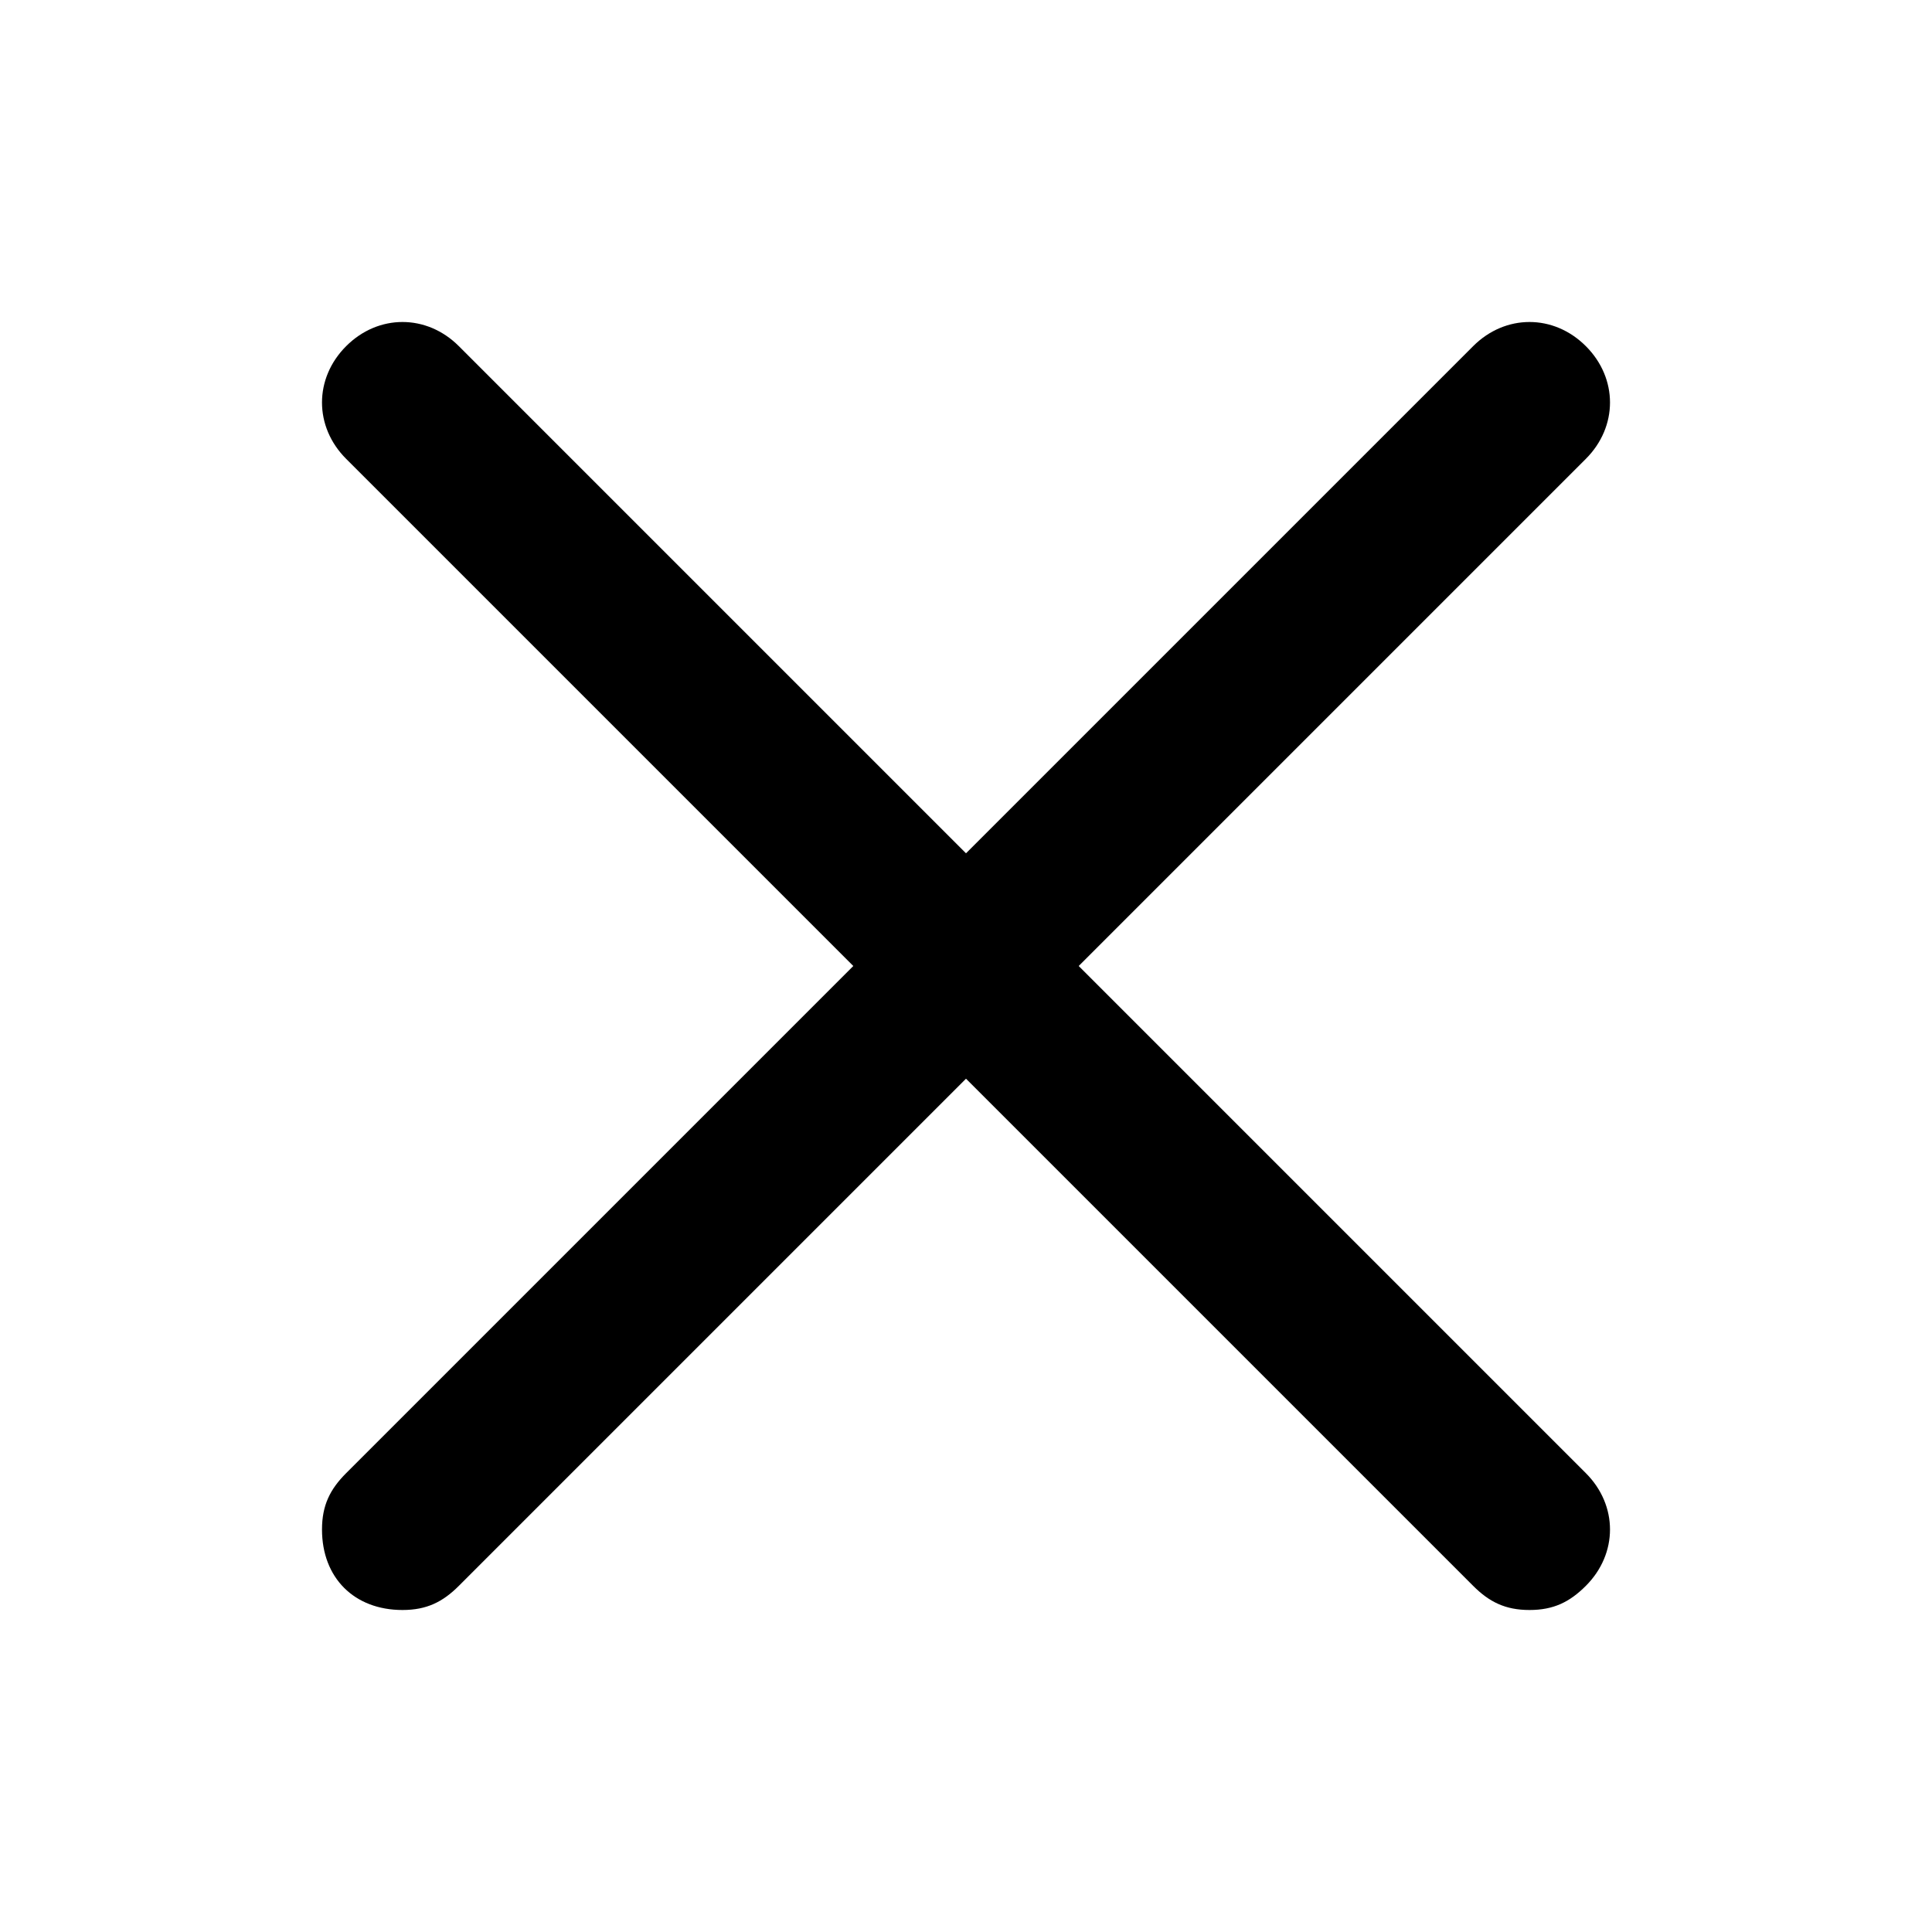
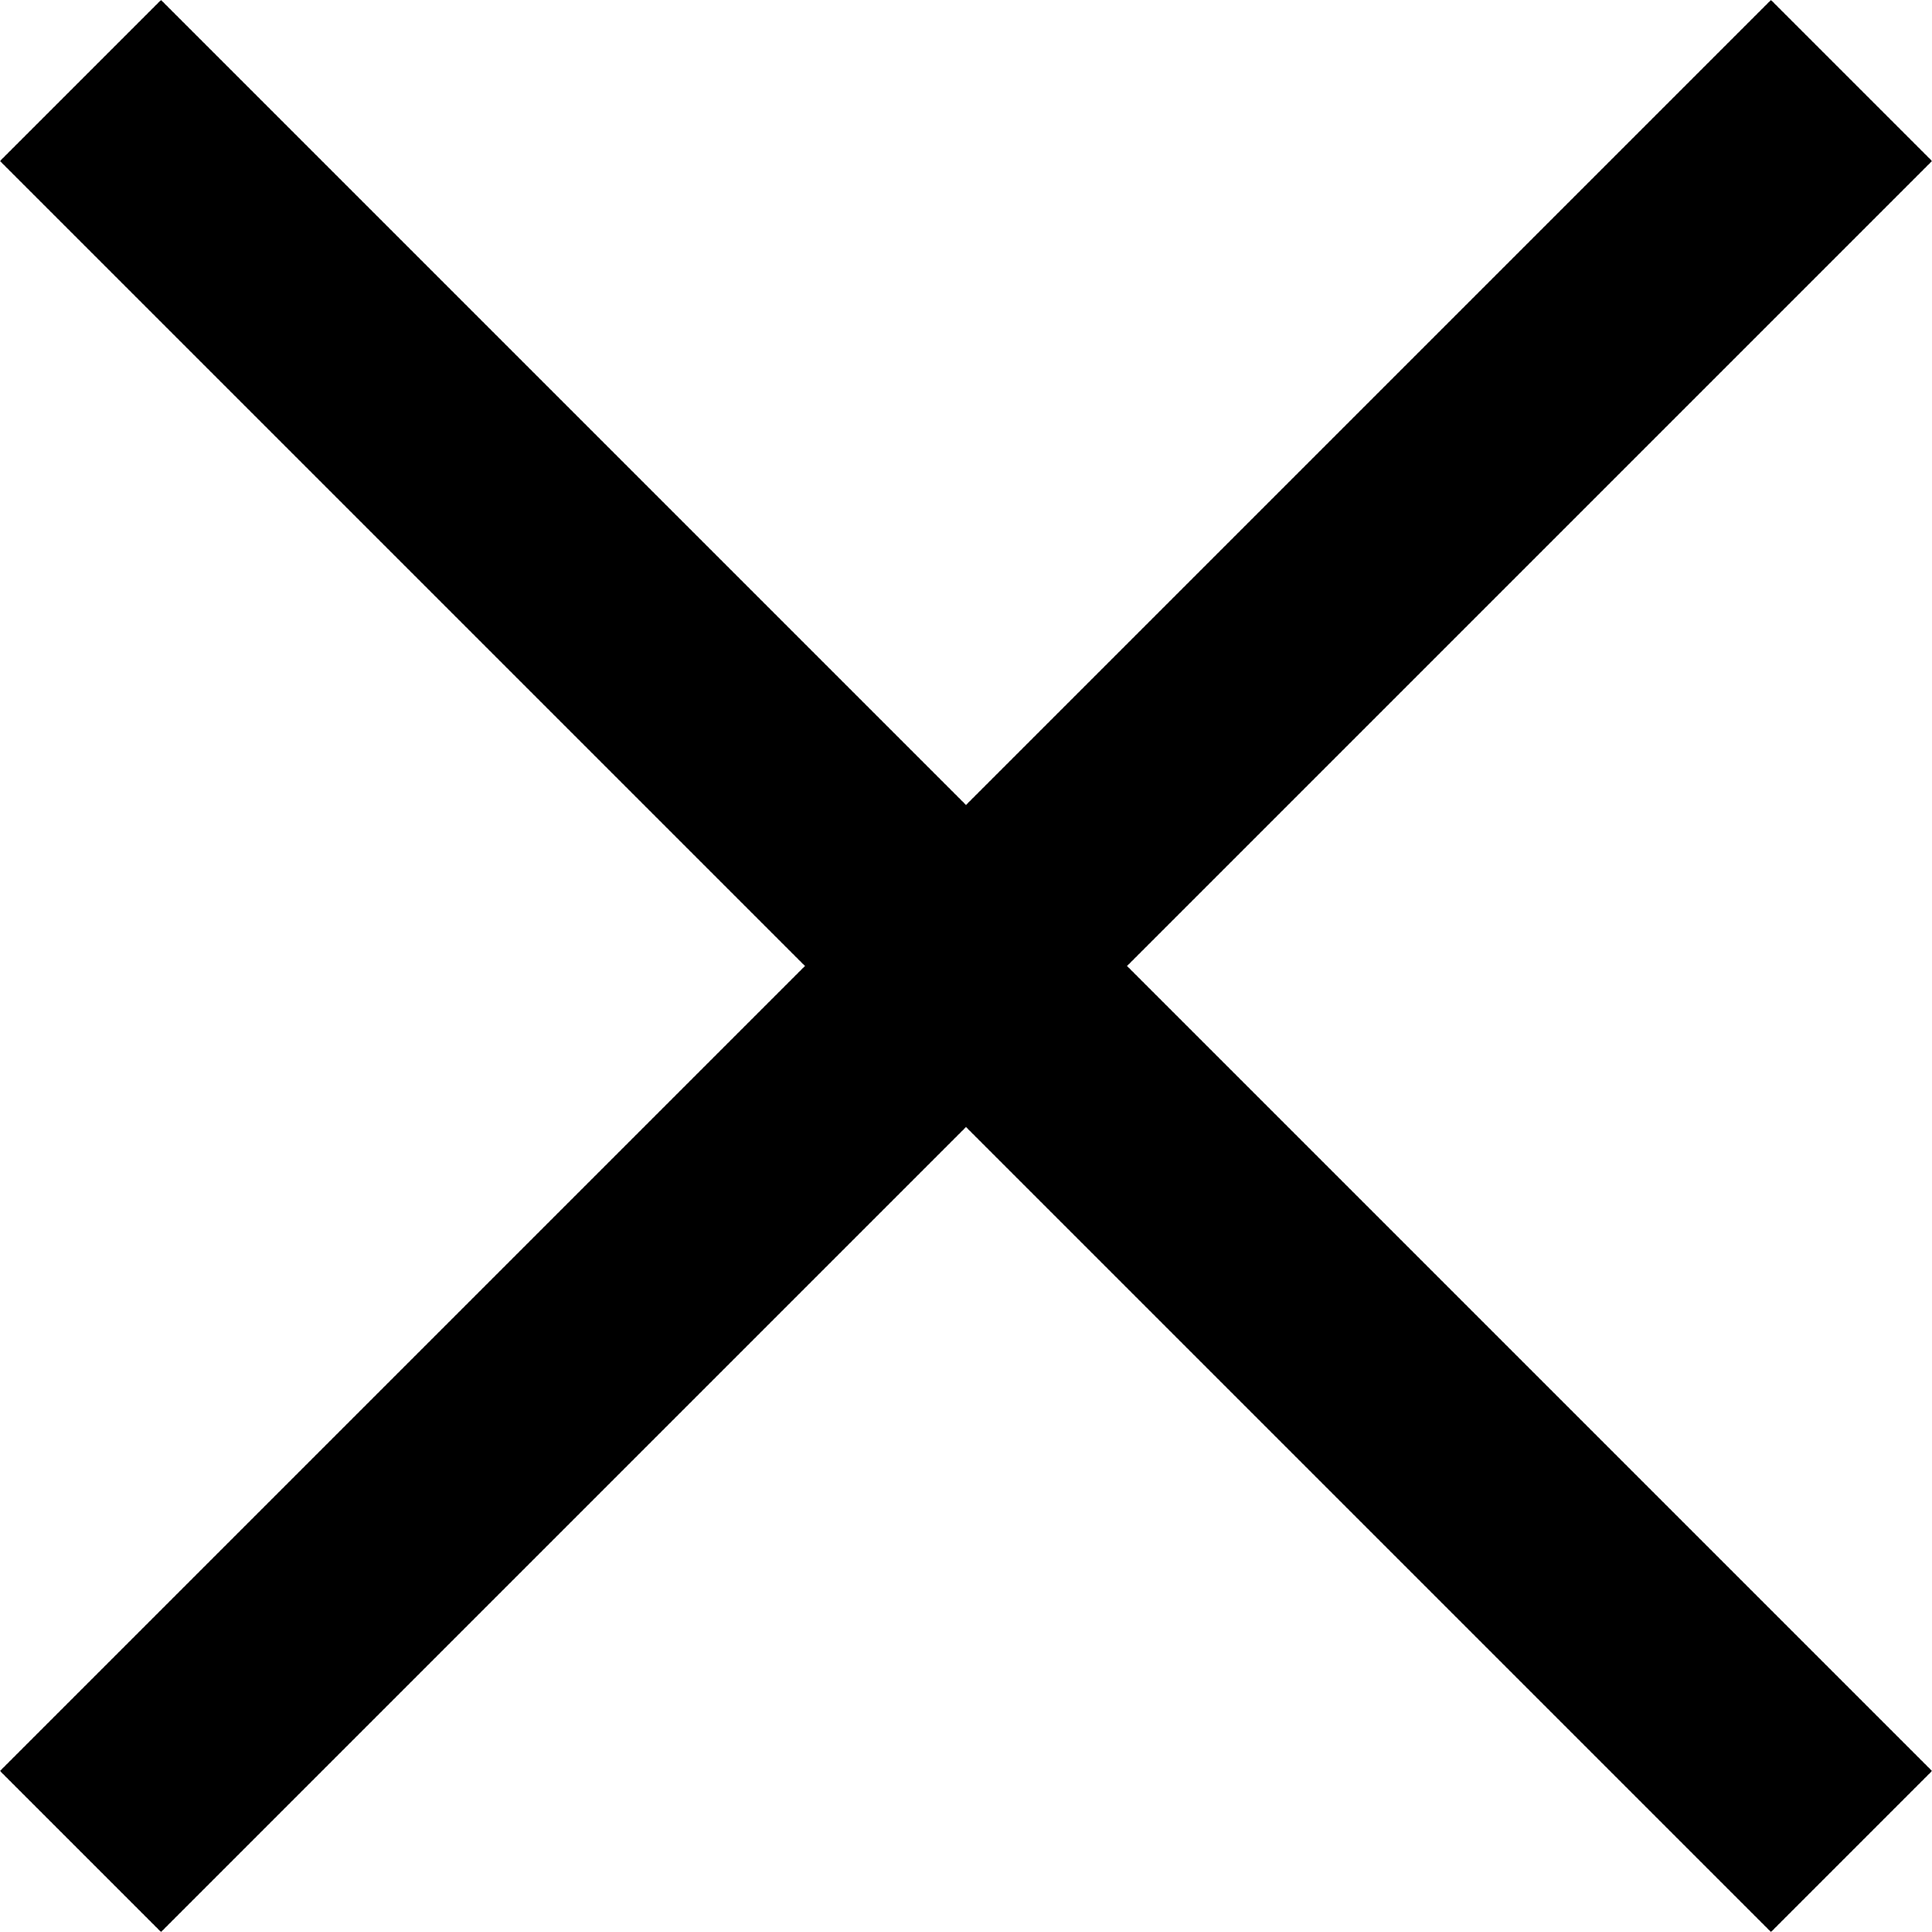
- <svg xmlns="http://www.w3.org/2000/svg" enable-background="new 0 0 24 24" viewBox="0 0 24 24" id="close">
-   <path d="M13.4,12l6.3-6.3c0.4-0.4,0.4-1,0-1.4c-0.4-0.4-1-0.4-1.4,0L12,10.6L5.7,4.3c-0.4-0.4-1-0.4-1.4,0c-0.4,0.4-0.4,1,0,1.4  l6.3,6.3l-6.3,6.3C4.1,18.5,4,18.7,4,19c0,0.6,0.4,1,1,1c0.3,0,0.5-0.1,0.7-0.3l6.3-6.3l6.3,6.3c0.2,0.2,0.4,0.3,0.7,0.3  s0.5-0.1,0.7-0.3c0.4-0.4,0.4-1,0-1.4L13.4,12z" />
+ <svg xmlns="http://www.w3.org/2000/svg" class="icon icon--close" viewBox="0 0 15 15">
+   <path d="M7.5,6.25L13.75,0l1.25,1.25-6.25,6.25,6.25,6.25-1.25,1.25-6.25-6.25L1.25,15l-1.25-1.25L6.25,7.5,0,1.25,1.25,0,7.5,6.25Z" />
</svg>
